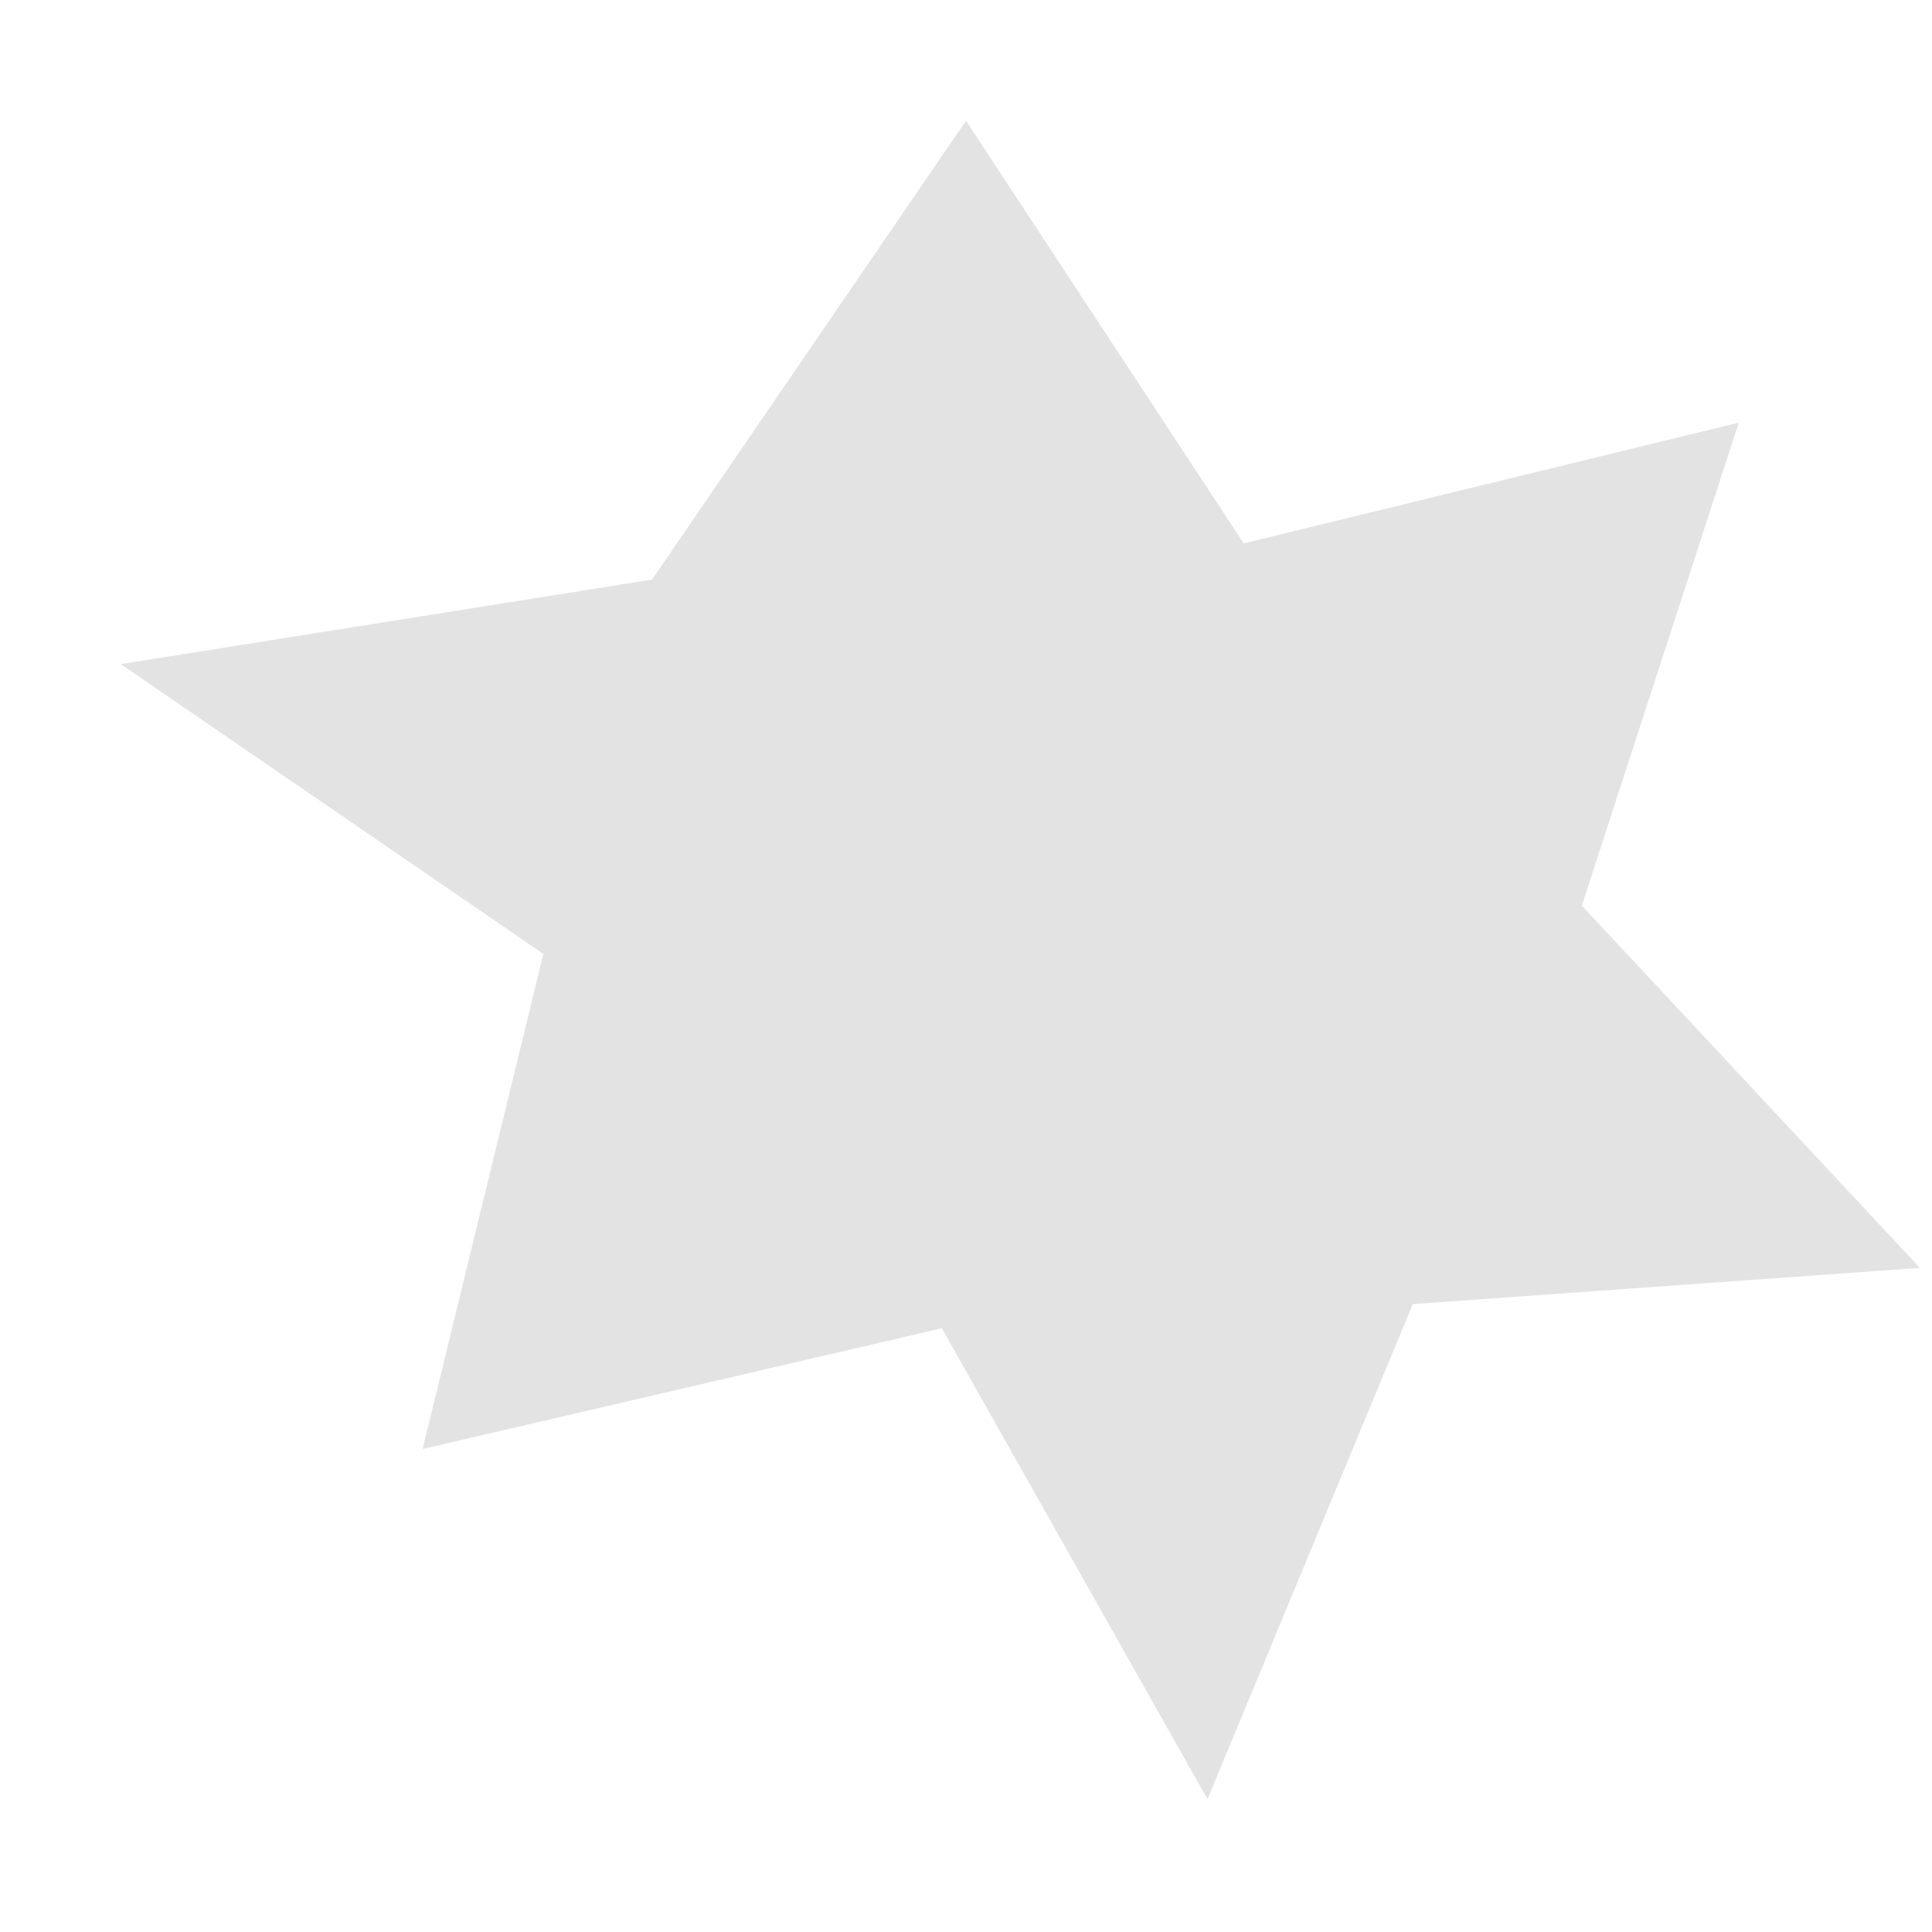
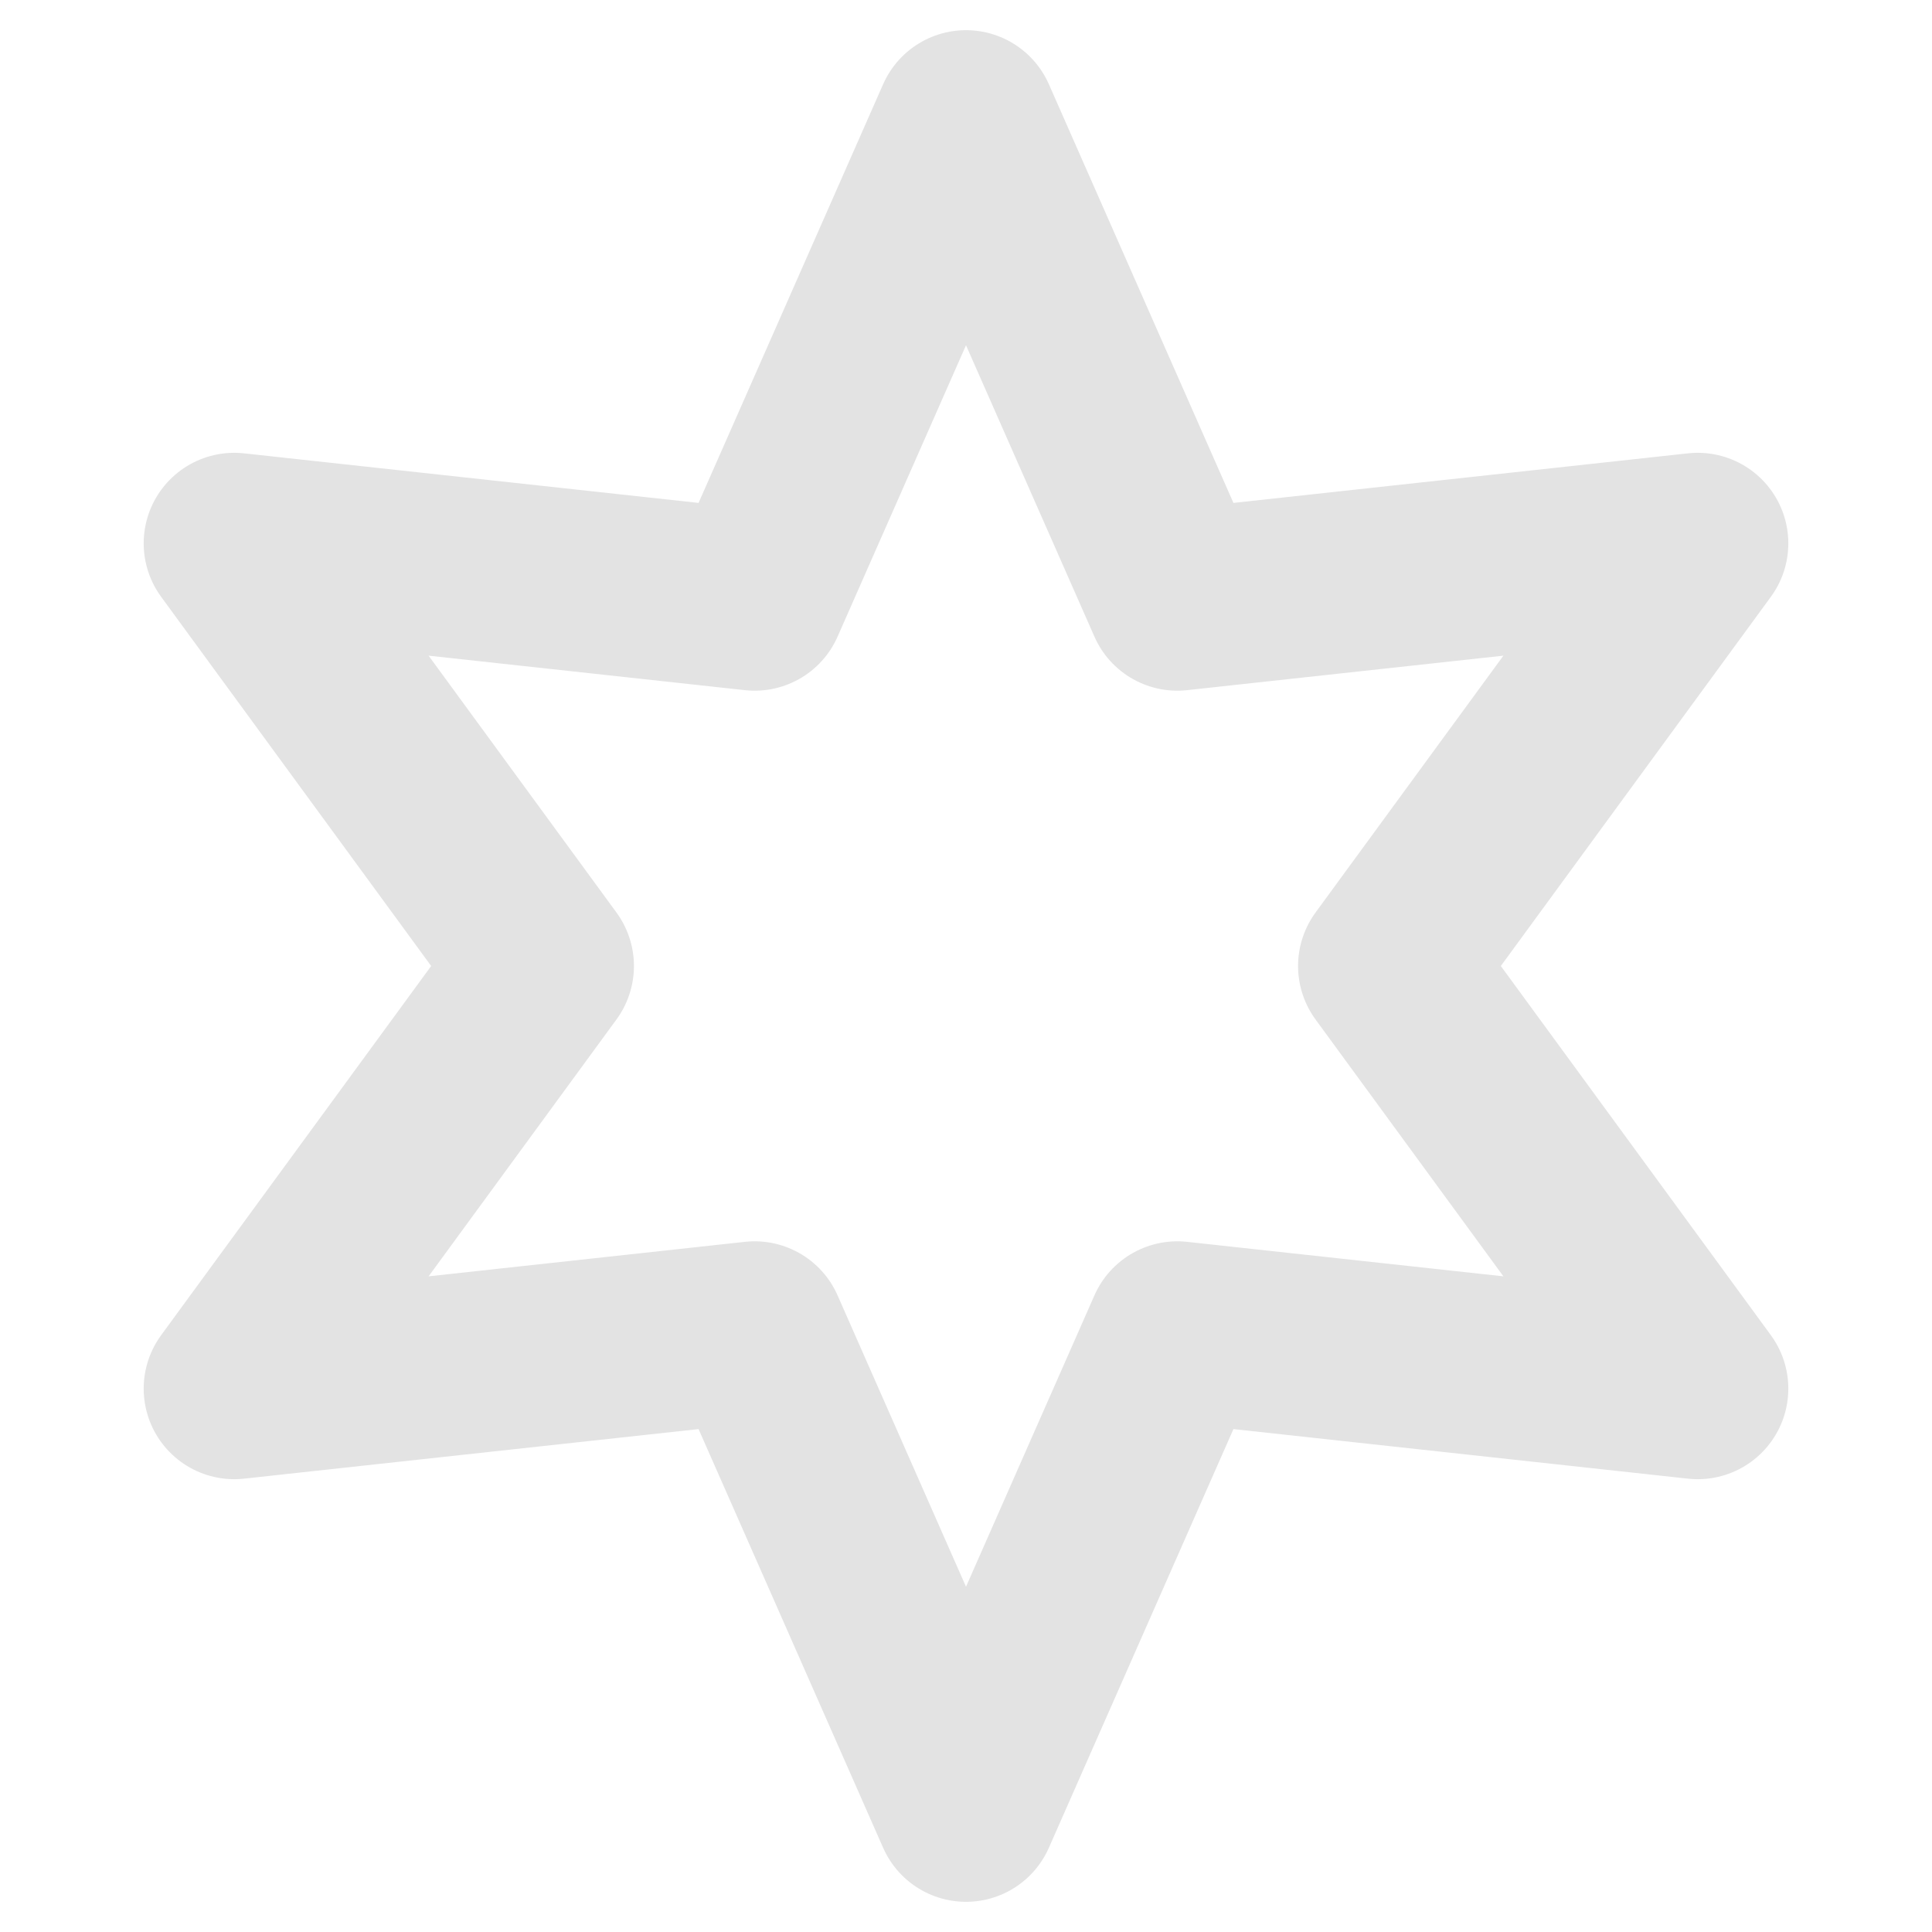
- <svg xmlns="http://www.w3.org/2000/svg" width="16" height="16" viewBox="0 0 16 16">
-   <polygon points="8,1 10.3,4.5 14.4,3.5 13.1,7.5 15.9,10.5 11.7,10.8 10,14.9 7.8,11 3.5,12 4.5,7.9 1,5.5 5.4,4.8" fill="#e3e3e3" />
+ <svg xmlns="http://www.w3.org/2000/svg" width="16" height="16" viewBox="0 0 16 16" fill="none">
+   <polygon points="8.00,1.00 9.75,4.97 14.06,4.50 11.50,8.00 14.06,11.50 9.75,11.03 8.00,15.00 6.25,11.03 1.94,11.50 4.50,8.00 1.94,4.50 6.25,4.97" stroke="#E3E3E3" stroke-width="1.5" stroke-linejoin="round" fill="none" />
</svg>
